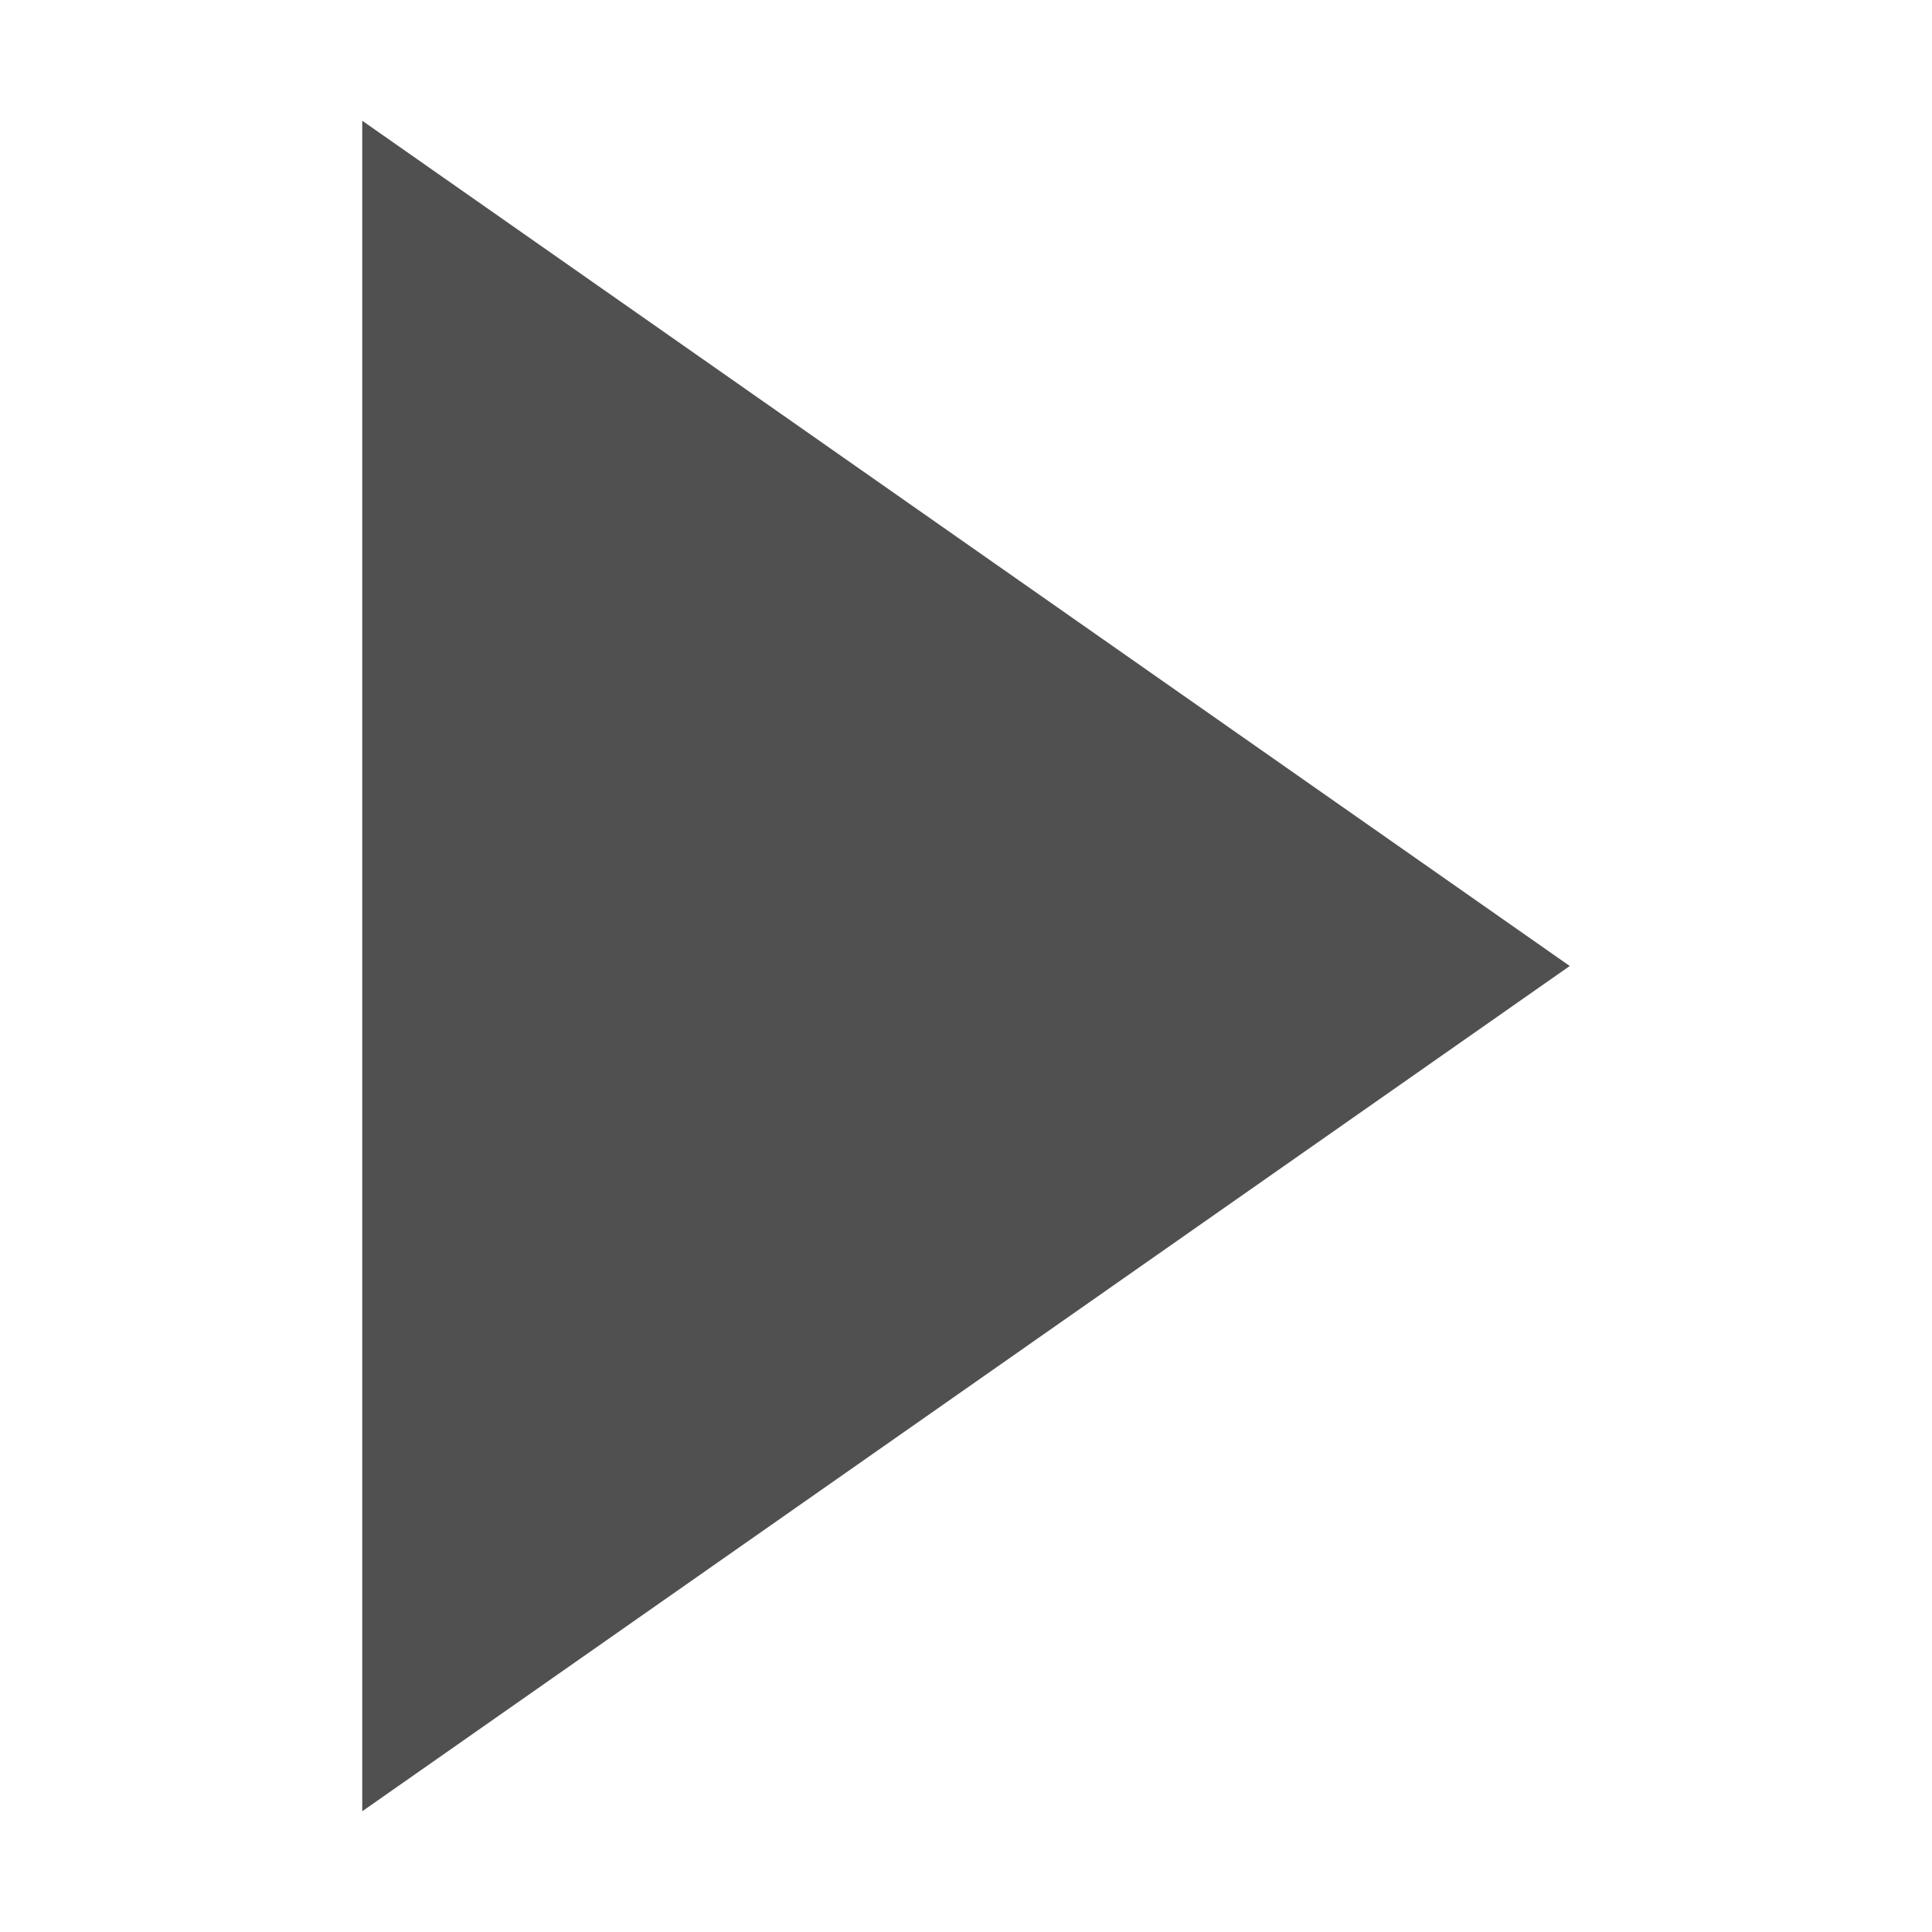
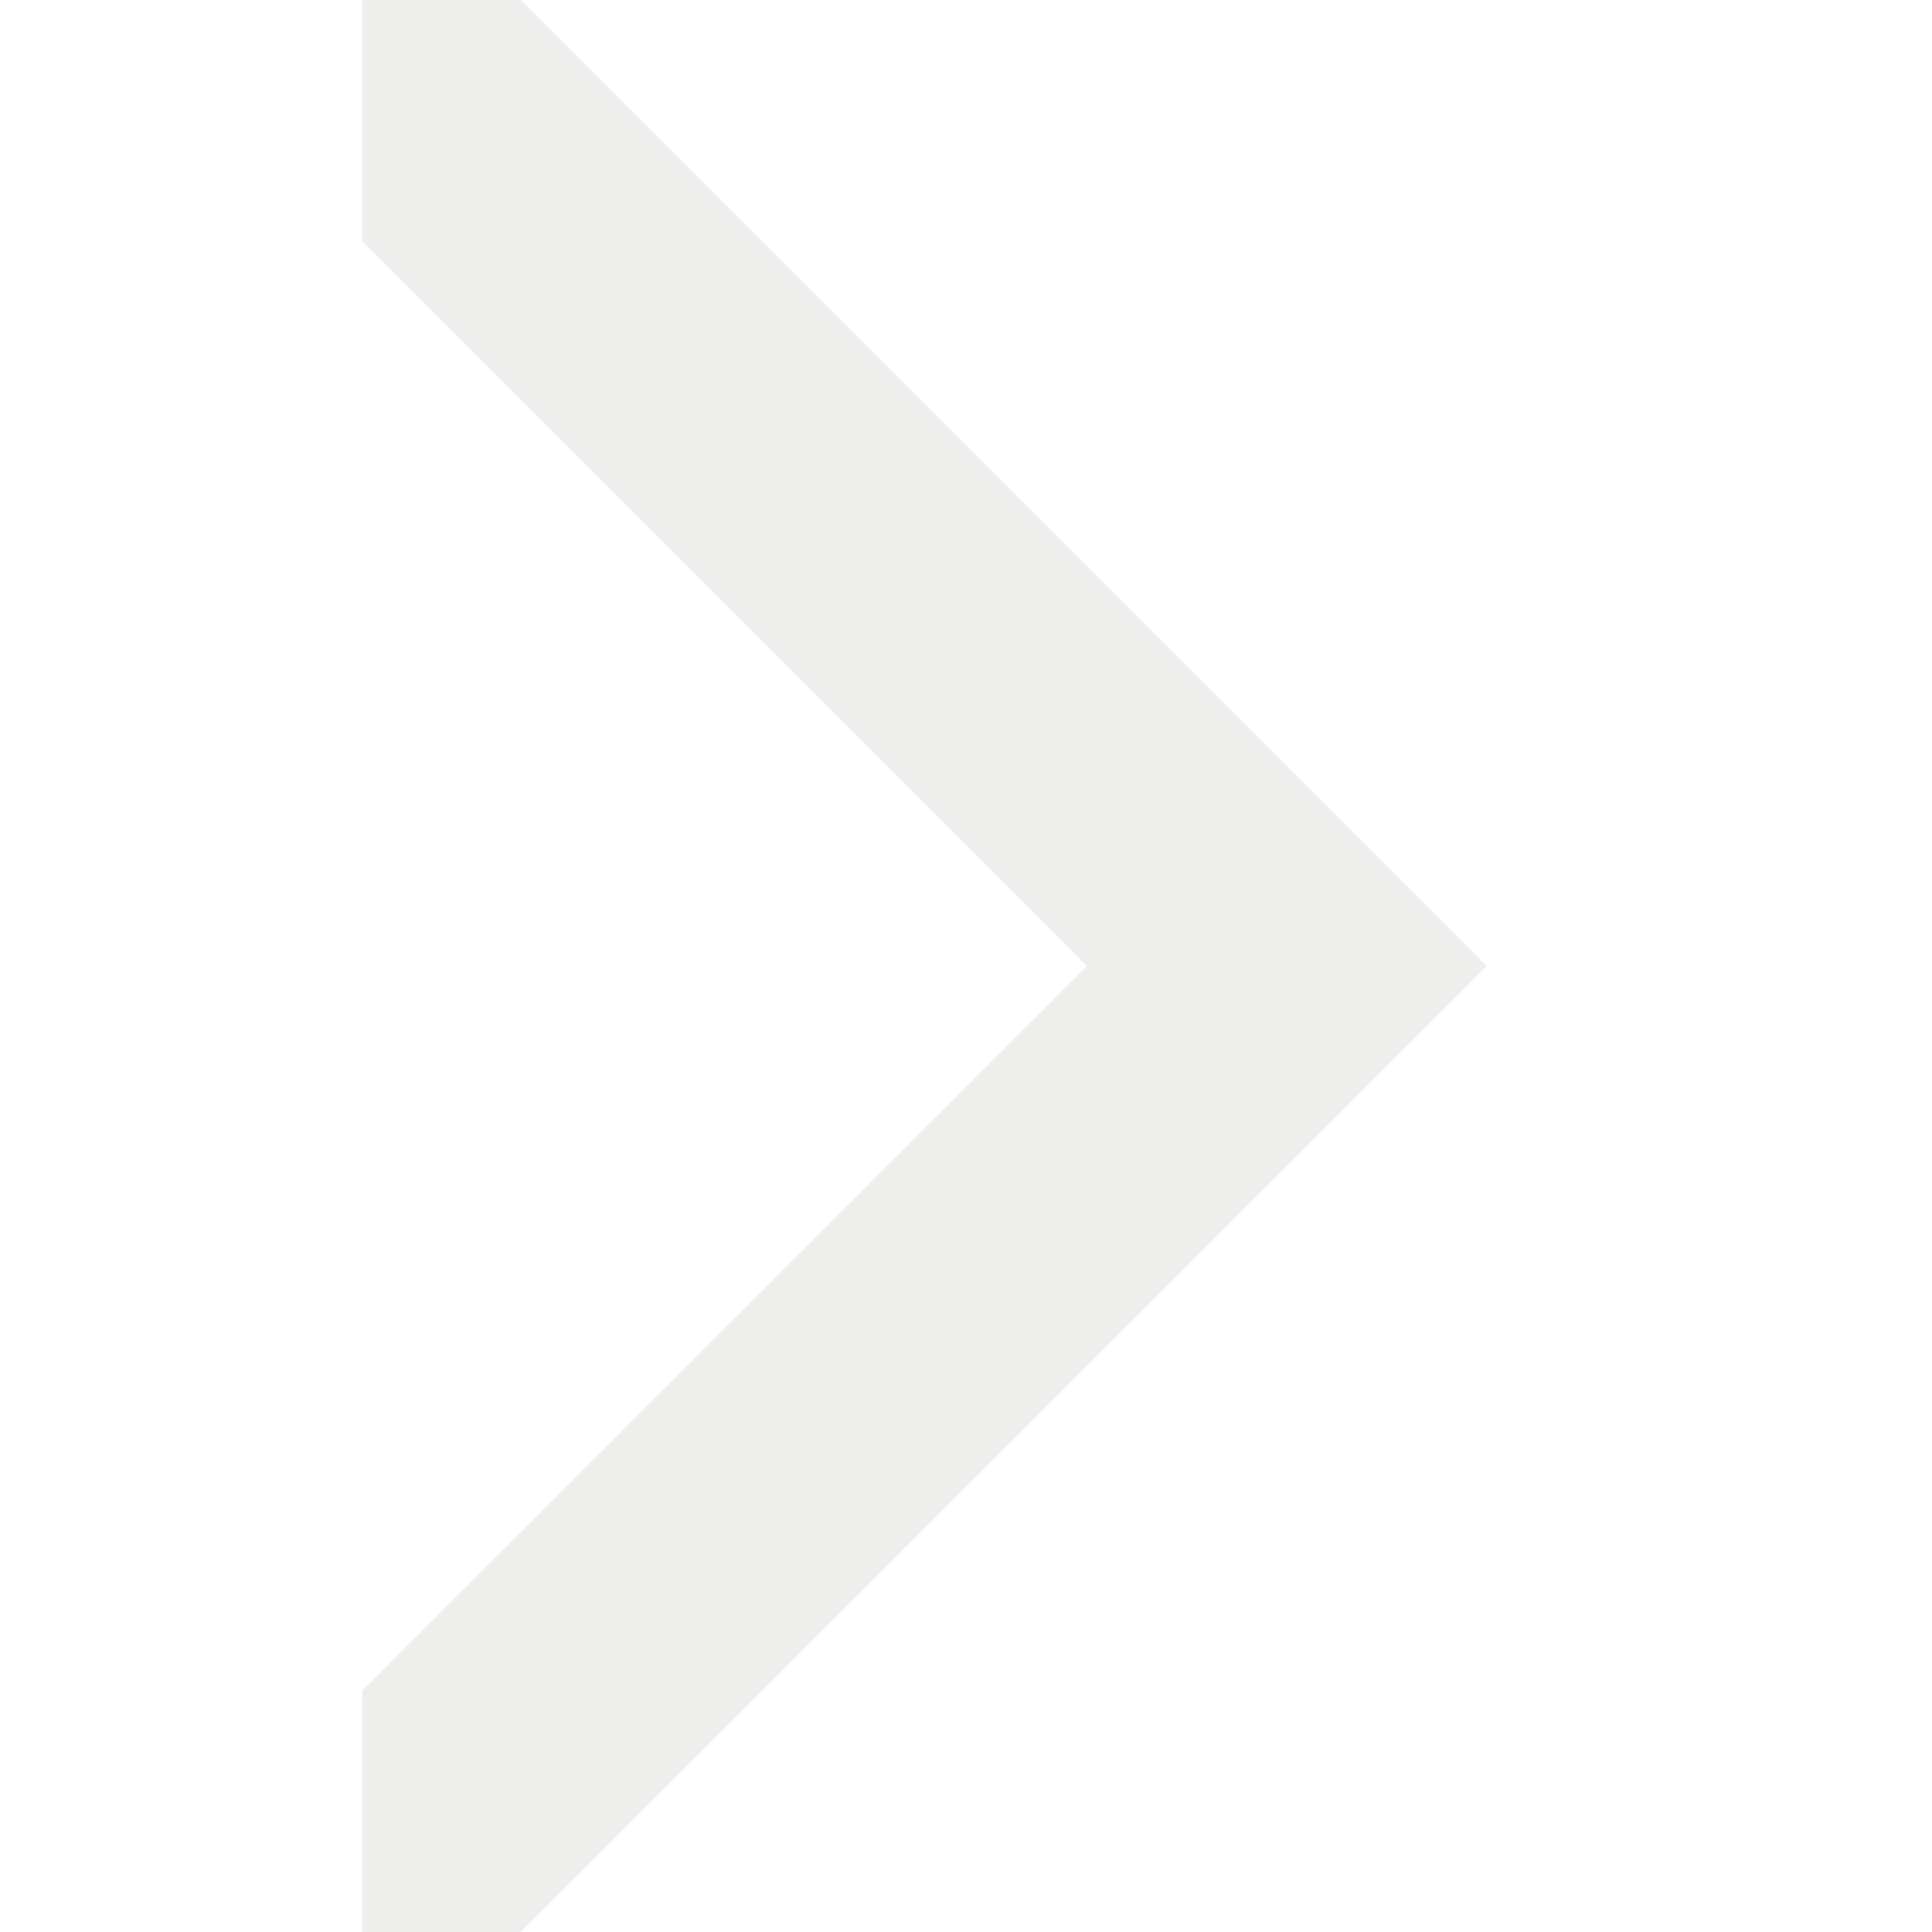
<svg xmlns="http://www.w3.org/2000/svg" width="16" height="16" id="svg2" version="1.1">
-   <defs id="defs4" />
+   <defs id="defs4">
+     <linearGradient x1="16.632" y1="46.054" gradientTransform="matrix(-1,0,0,1,48,0)" x2="16.632" gradientUnits="userSpaceOnUse" y2="1.047" id="linearGradient3674-5">
+       <stop offset="0" style="stop-color:#bb2b12" id="stop3624-2" />
+       <stop offset="1" style="stop-color:#cd7233" id="stop3626-3" />
+     </linearGradient>
+     <linearGradient x1="22.182" y1="14.5" gradientTransform="matrix(1.1301,0,0,1.1161,-1.5374,-3.1095)" x2="22.182" gradientUnits="userSpaceOnUse" y2="44.051" id="linearGradient2891-5">
+       <stop offset="0" style="stop-color:#f0c178" id="stop3618-2" />
+       <stop offset=".5" style="stop-color:#e18941" id="stop3270-7" />
+       <stop offset="1" style="stop-color:#ec4f18" id="stop3620-5" />
+     </linearGradient>
+     <radialGradient r="8.062" gradientTransform="matrix(-2.9695,0,0,0.81662,57.436,25.375)" cx="11.25" cy="19.031" gradientUnits="userSpaceOnUse" id="radialGradient3708">
+       <stop offset="0" style="stop-color:#0d0d0d" id="stop2487" />
+       <stop offset="1" style="stop-color:#0d0d0d;stop-opacity:0" id="stop2489" />
+     </radialGradient>
+     <linearGradient x1="16.632" y1="46.054" gradientTransform="matrix(-1,0,0,1,48,0)" x2="16.632" gradientUnits="userSpaceOnUse" y2="1.047" id="linearGradient3674">
+       <stop offset="0" style="stop-color:#bb2b12" id="stop3624" />
+       <stop offset="1" style="stop-color:#cd7233" id="stop3626" />
+     </linearGradient>
+     <linearGradient x1="22.182" y1="14.5" gradientTransform="matrix(1.1301,0,0,1.1161,-1.5374,-3.1095)" x2="22.182" gradientUnits="userSpaceOnUse" y2="44.051" id="linearGradient2891">
+       <stop offset="0" style="stop-color:#f0c178" id="stop3618" />
+       <stop offset=".5" style="stop-color:#e18941" id="stop3270" />
+       <stop offset="1" style="stop-color:#ec4f18" id="stop3620" />
+     </linearGradient>
+     <linearGradient x1="28.622" y1="10.042" gradientTransform="matrix(-1.3107,0,0,1.2884,56.854,-9.8895)" x2="28.622" gradientUnits="userSpaceOnUse" y2="41.87" id="linearGradient2888">
+       <stop offset="0" style="stop-color:#fff" id="stop4224" />
+       <stop offset="1" style="stop-color:#fff;stop-opacity:0" id="stop4226" />
+     </linearGradient>
+   </defs>
  <g id="layer1" transform="translate(0,-1036.362)">
-     <path style="fill:#505050;fill-opacity:1;stroke:none;display:inline" d="m 3,1051.362 0,-14 10,7 z" id="path18028" />
+     <path id="path3003" d="m 3,1052.362 1.312,0 8,-8 -8,-8 -1.312,0 0,2 6,6 -6,6 z" style="fill:#eeeeec;fill-opacity:1;stroke:none" />
  </g>
</svg>
